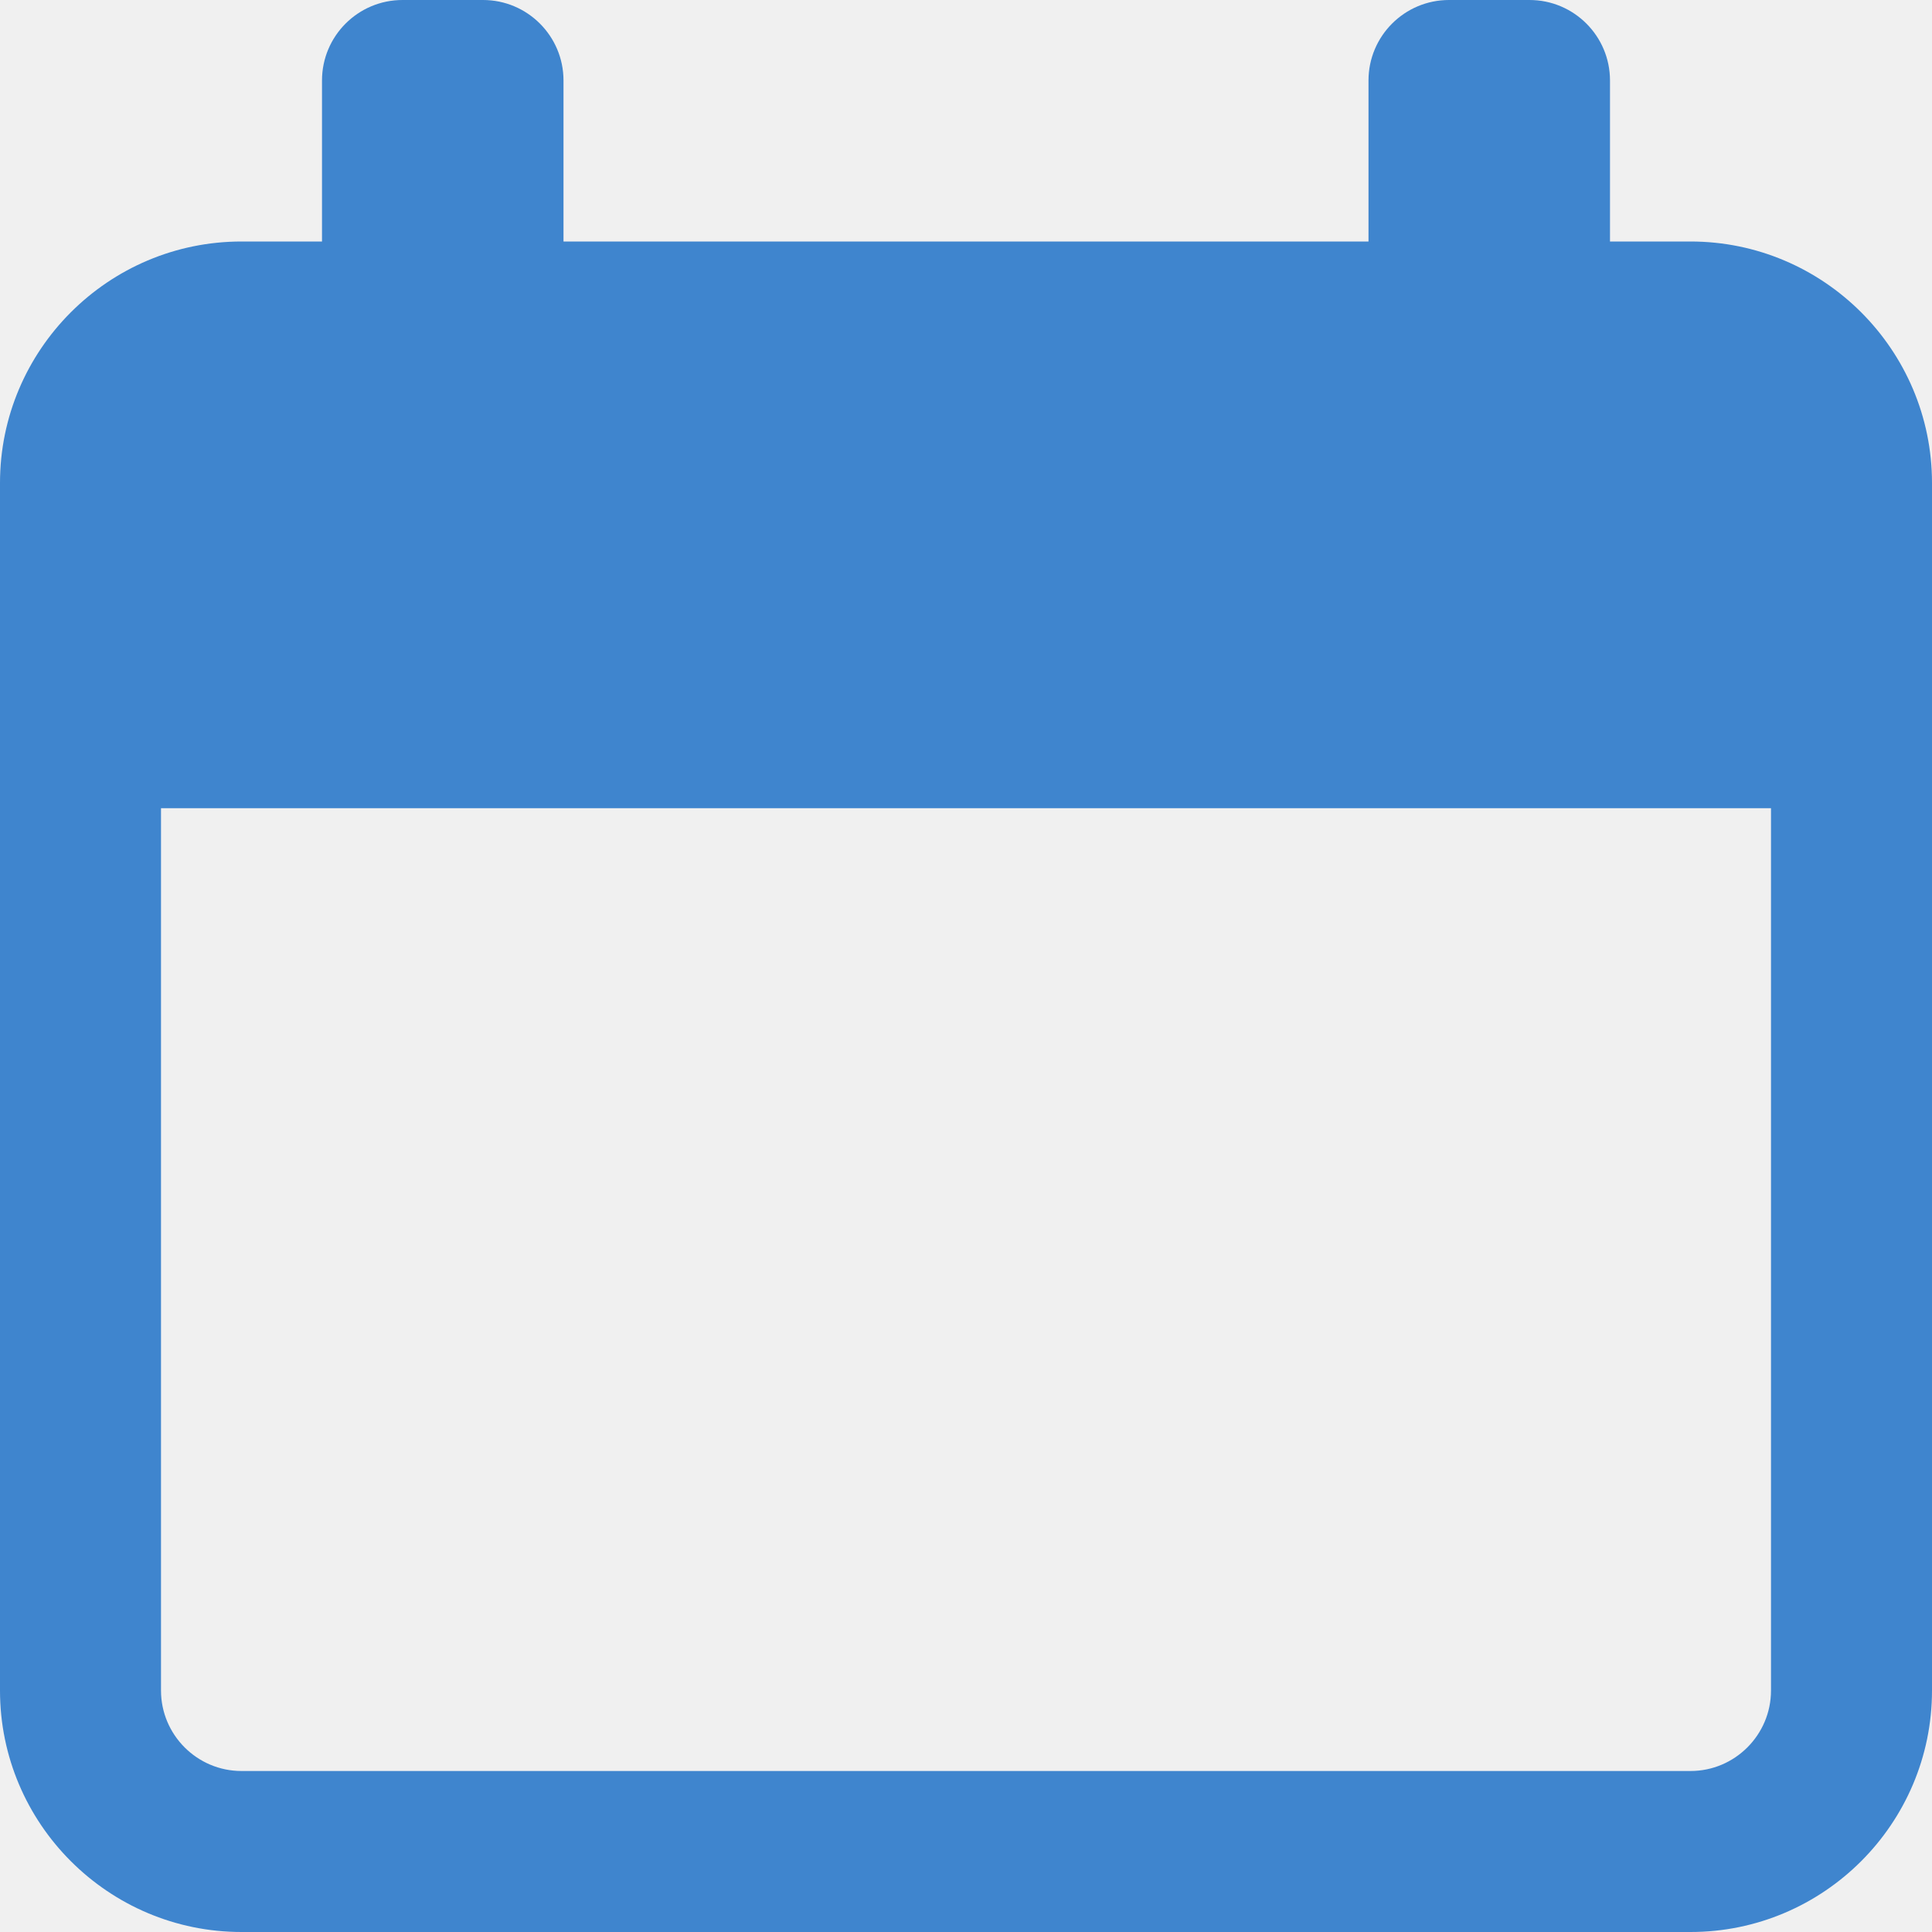
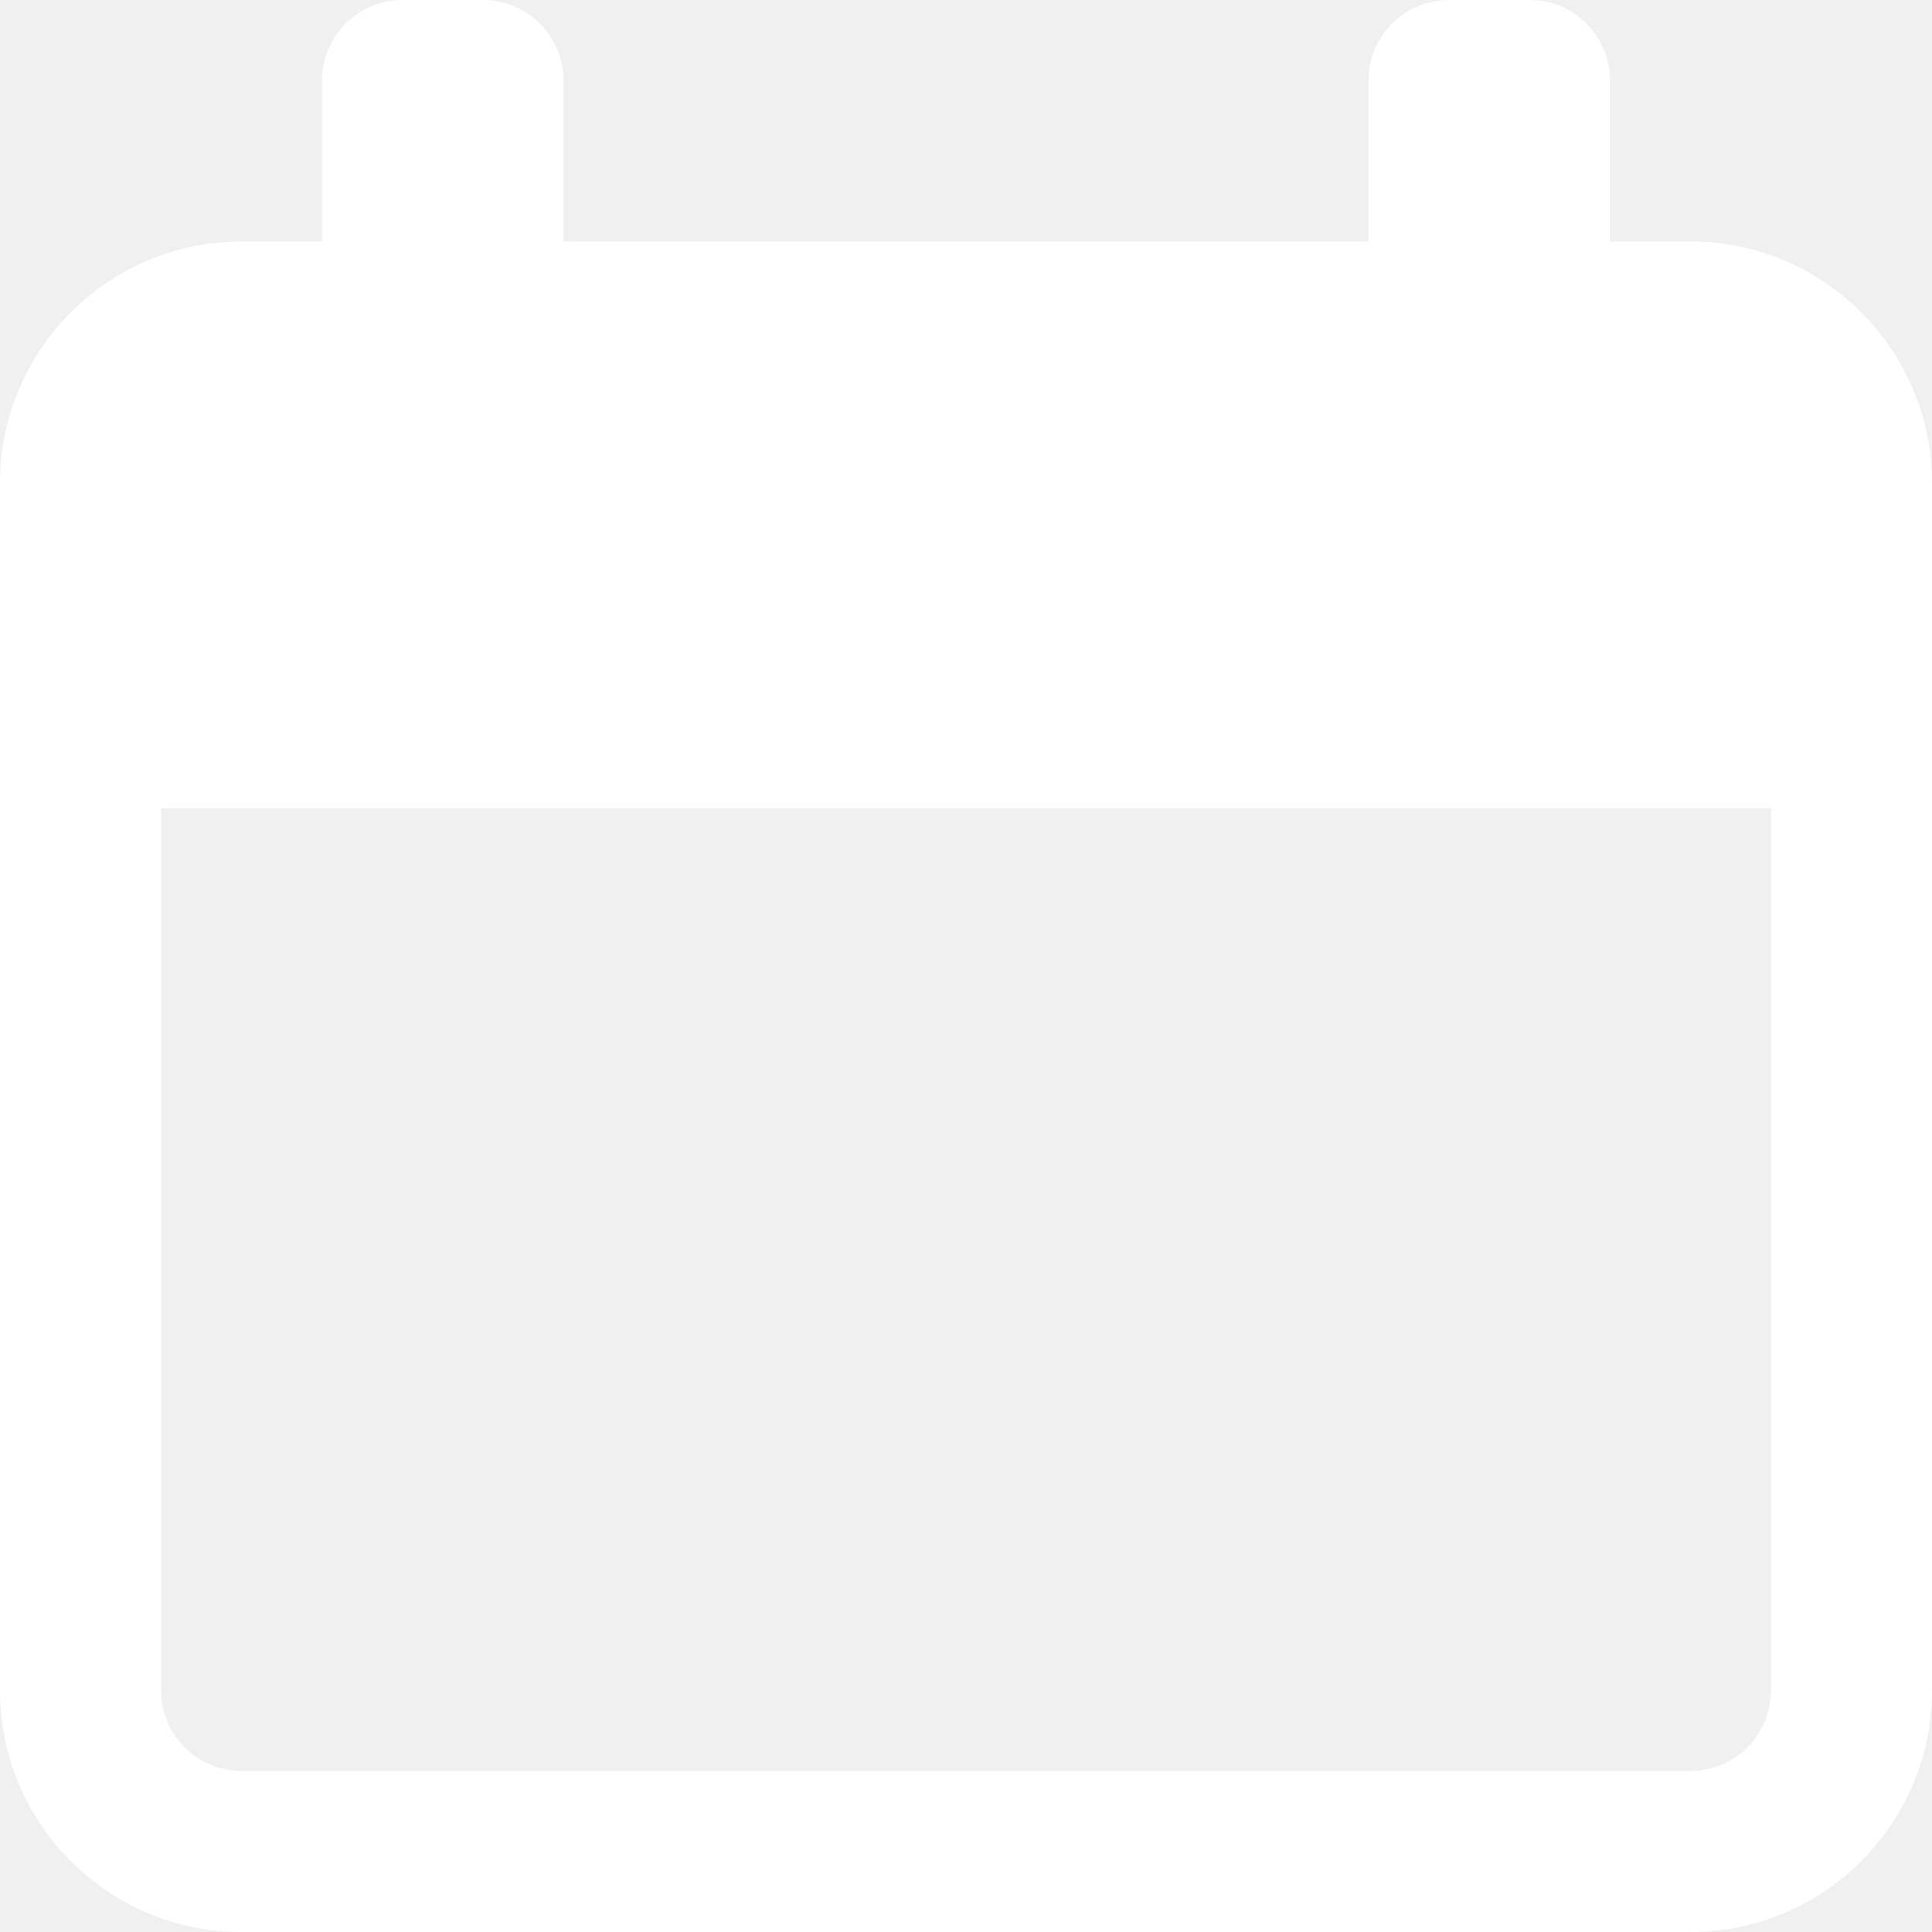
- <svg xmlns="http://www.w3.org/2000/svg" version="1.1" width="512" height="512" x="0" y="0" viewBox="0 0 24 24" style="enable-background:new 0 0 512 512" xml:space="preserve" class="">
-   <g>
-     <path d="m21 3h-1v-2c0-.552-.448-1-1-1h-1c-.552 0-1 .448-1 1v2h-10v-2c0-.552-.448-1-1-1h-1c-.552 0-1 .448-1 1v2h-1c-1.654 0-3 1.346-3 3v15c0 1.654 1.346 3 3 3h18c1.654 0 3-1.346 3-3v-15c0-1.654-1.346-3-3-3zm1 18c0 .551-.449 1-1 1h-18c-.551 0-1-.449-1-1v-10.96h20z" fill="#3f85ce" data-original="#000000" style="" class="" />
+ <svg xmlns="http://www.w3.org/2000/svg" xml:space="preserve" width="135.467mm" height="135.467mm" version="1.1" style="shape-rendering:geometricPrecision; text-rendering:geometricPrecision; image-rendering:optimizeQuality; fill-rule:evenodd; clip-rule:evenodd" viewBox="0 0 2208.97 2208.97">
+   <defs>
+     <style type="text/css">
+    
+     .fil0 {fill:white;fill-rule:nonzero}
+    
+   </style>
+   </defs>
+   <g id="Слой_x0020_1">
+     <path class="fil0" d="M1932.85 276.12l-92.04 0 0 -184.08c0,-50.81 -41.23,-92.04 -92.04,-92.04l-92.04 0c-50.81,0 -92.04,41.23 -92.04,92.04l0 184.08 -920.41 0 0 -184.08c0,-50.81 -41.23,-92.04 -92.04,-92.04l-92.04 0c-50.81,0 -92.04,41.23 -92.04,92.04l0 184.08 -92.04 0c-152.24,0 -276.12,123.89 -276.12,276.12l0 1380.61c0,152.24 123.89,276.12 276.12,276.12l1656.73 0c152.24,0 276.12,-123.89 276.12,-276.12l0 -1380.61c0,-152.24 -123.89,-276.12 -276.12,-276.12zm92.04 1656.73c0,50.71 -41.33,92.04 -92.04,92.04l-1656.73 0c-50.71,0 -92.04,-41.33 -92.04,-92.04l0 -1008.76 1840.81 0 0 1008.76z" data-original="#000000" />
  </g>
</svg>
